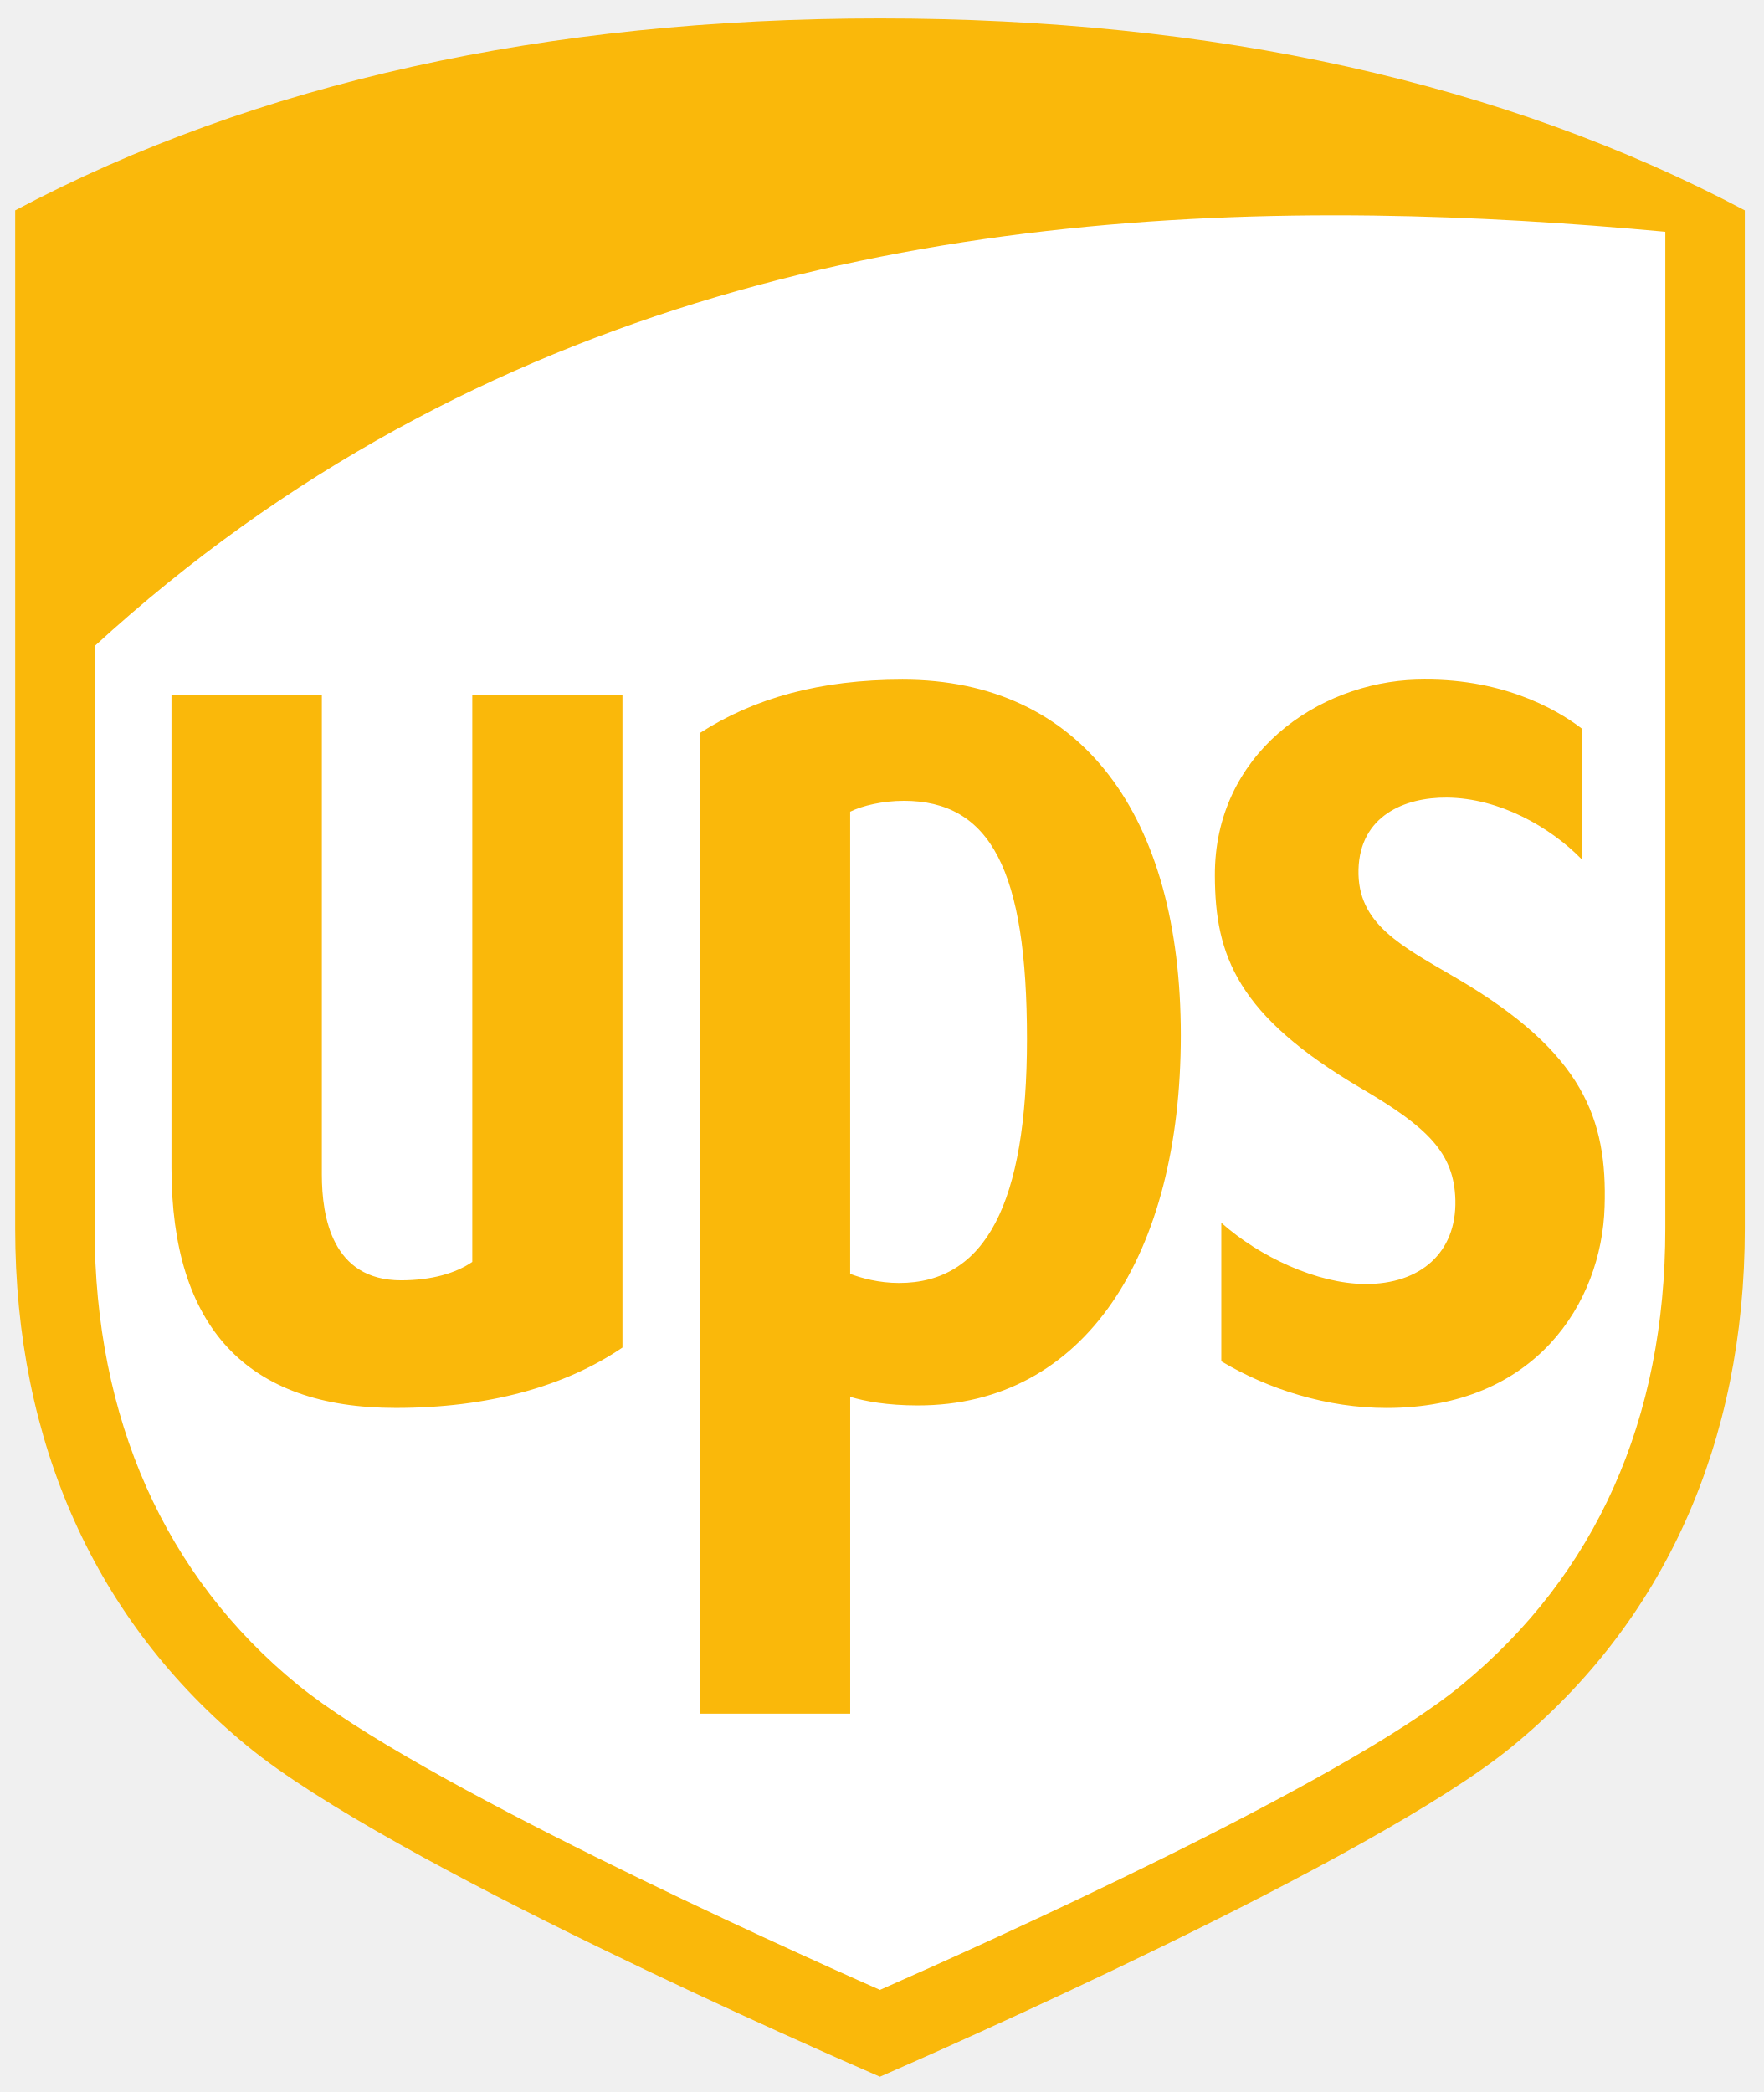
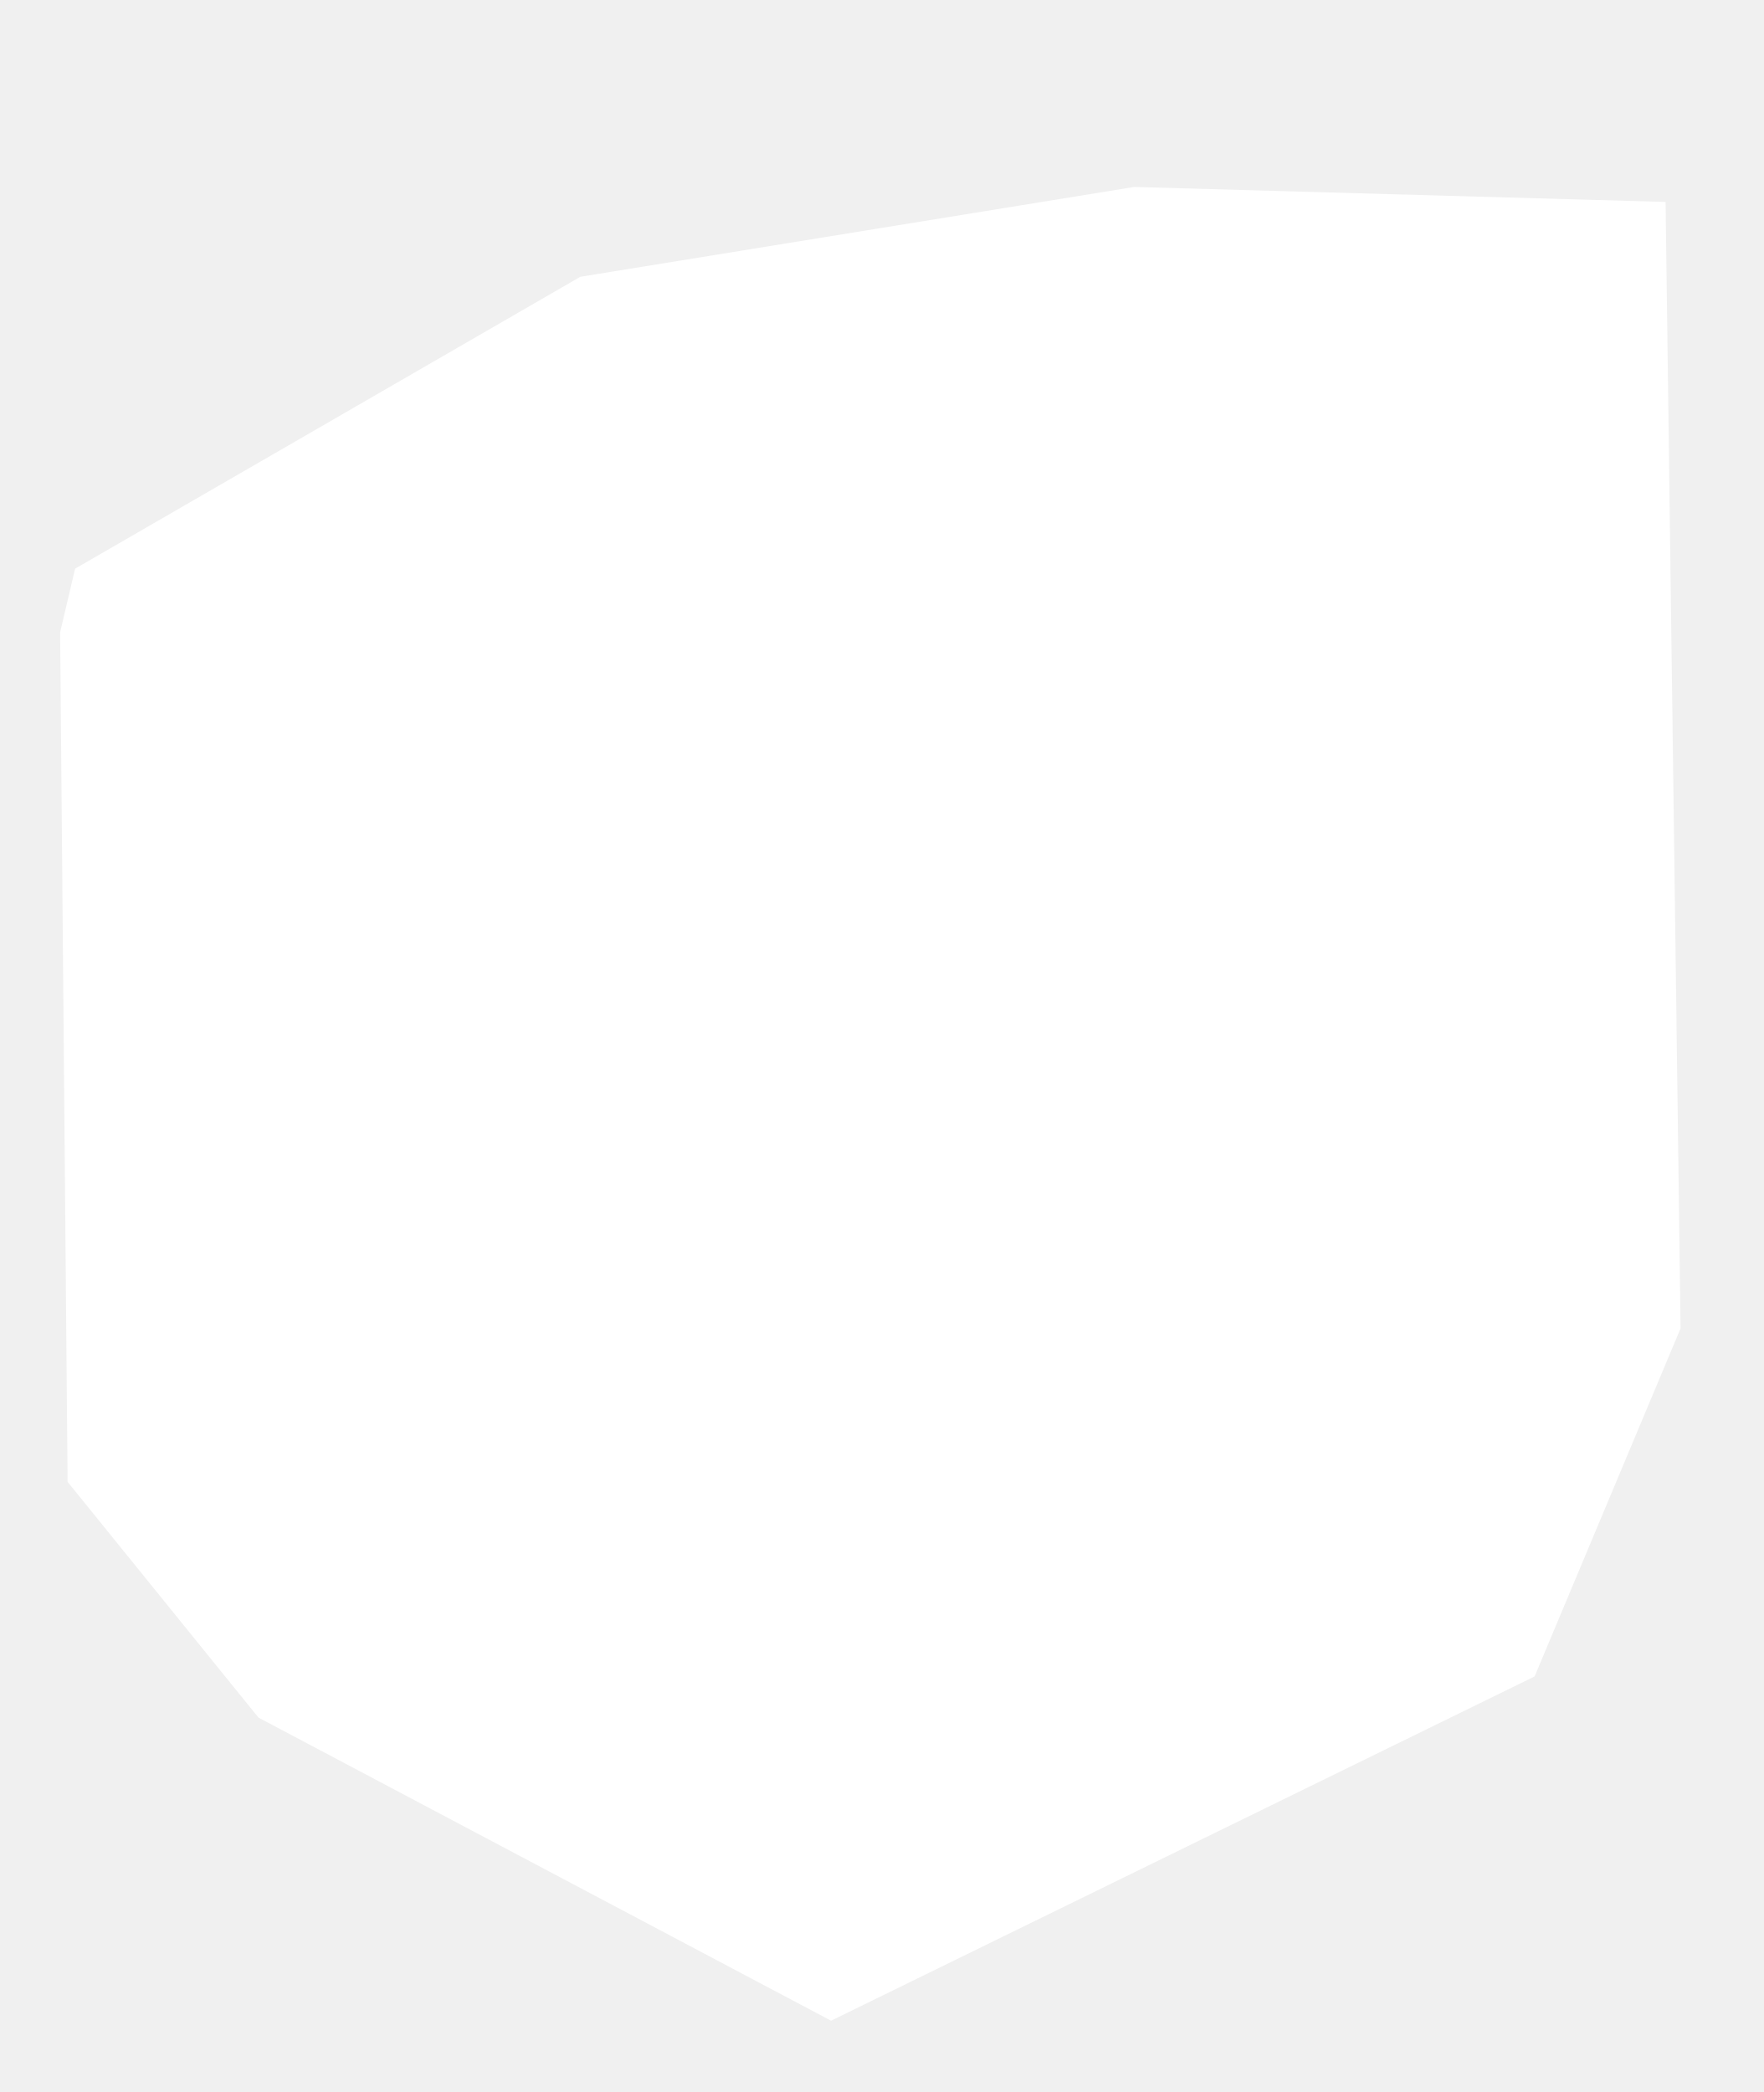
- <svg xmlns="http://www.w3.org/2000/svg" xml:space="preserve" height="61.979" viewBox="0 0 52.242 61.979" width="52.242" version="1.1">
+ <svg xmlns="http://www.w3.org/2000/svg" fill="#ffffff" xml:space="preserve" height="61.979" viewBox="0 0 52.242 61.979" width="52.242" version="1.1">
  <g transform="matrix(1.25 0 0 -1.25 -47.372 728.76)">
    <g transform="translate(.3606 .3606)">
-       <path d="m38.962 567.66 0.177-20.134 4.524-5.588 13.571-7.184 16.675 8.16 3.459 8.249-0.355 26.698-12.595 0.355-13.127-2.129-11.974-6.918z" fill-rule="evenodd" fill="#FFFFFF" />
-       <path d="m25.619 0c-9.881 0-18.5 1.913-25.619 5.686v30.16c0 6.346 2.385 11.653 6.894 15.35 4.188 3.435 17.138 9.096 18.725 9.783 1.505-0.655 14.609-6.403 18.73-9.783 4.508-3.695 6.893-9.003 6.893-15.35v-30.16c-7.12-3.773-15.739-5.686-25.624-5.686zm14.631 5.84c2.947 0.039 5.84 0.221 8.637 0.48v29.525c0 5.674-2.059 10.257-6.031 13.529-3.549 2.922-14.25 7.717-17.236 9.033-3.026-1.334-13.754-6.189-17.239-9.032-3.949-3.216-6.027-7.908-6.027-13.529v-17.252c11.348-10.407 25.128-12.921 37.896-12.754zm-13.963 13.748c-2.431 0-4.393 0.543-6.008 1.586v29.049h4.459v-9.385c0.445 0.131 1.091 0.254 2.006 0.254 4.946 0 7.789-4.459 7.789-10.969 0-6.497-2.927-10.535-8.246-10.535zm15.236 0c-2.933 0.085-5.999 2.209-5.981 5.811 0.007 2.371 0.665 4.144 4.34 6.301 1.961 1.151 2.751 1.91 2.785 3.309 0.037 1.555-1.037 2.493-2.672 2.486-1.423-0.011-3.123-0.801-4.262-1.815v4.104c1.396 0.833 3.138 1.383 4.898 1.383 4.405 0 6.372-3.112 6.457-5.963 0.084-2.599-0.634-4.565-4.359-6.754-1.663-0.975-2.975-1.616-2.932-3.238 0.044-1.584 1.359-2.14 2.621-2.129 1.558 0.014 3.064 0.876 3.994 1.83v-3.875c-0.784-0.604-2.443-1.524-4.891-1.449zm-36.893 0.451v14.012c0 4.724 2.235 7.115 6.644 7.115 2.729 0 5.014-0.632 6.717-1.789v-19.338h-4.449v16.801c-0.485 0.333-1.204 0.545-2.109 0.545-2.042 0-2.348-1.873-2.348-3.137v-14.209h-4.455zm21.687 3.139c2.586 0 3.658 2.065 3.658 7.059 0 4.872-1.226 7.227-3.791 7.227-0.604 0-1.129-0.15-1.447-0.27v-13.693c0.361-0.18 0.975-0.322 1.58-0.322z" transform="matrix(.8 0 0 -.8 37.897 582.21)" fill="#fab80a" />
+       <path d="m38.962 567.66 0.177-20.134 4.524-5.588 13.571-7.184 16.675 8.16 3.459 8.249-0.355 26.698-12.595 0.355-13.127-2.129-11.974-6.918z" fill-rule="evenodd" fill="#ffffff" />
    </g>
  </g>
</svg>
